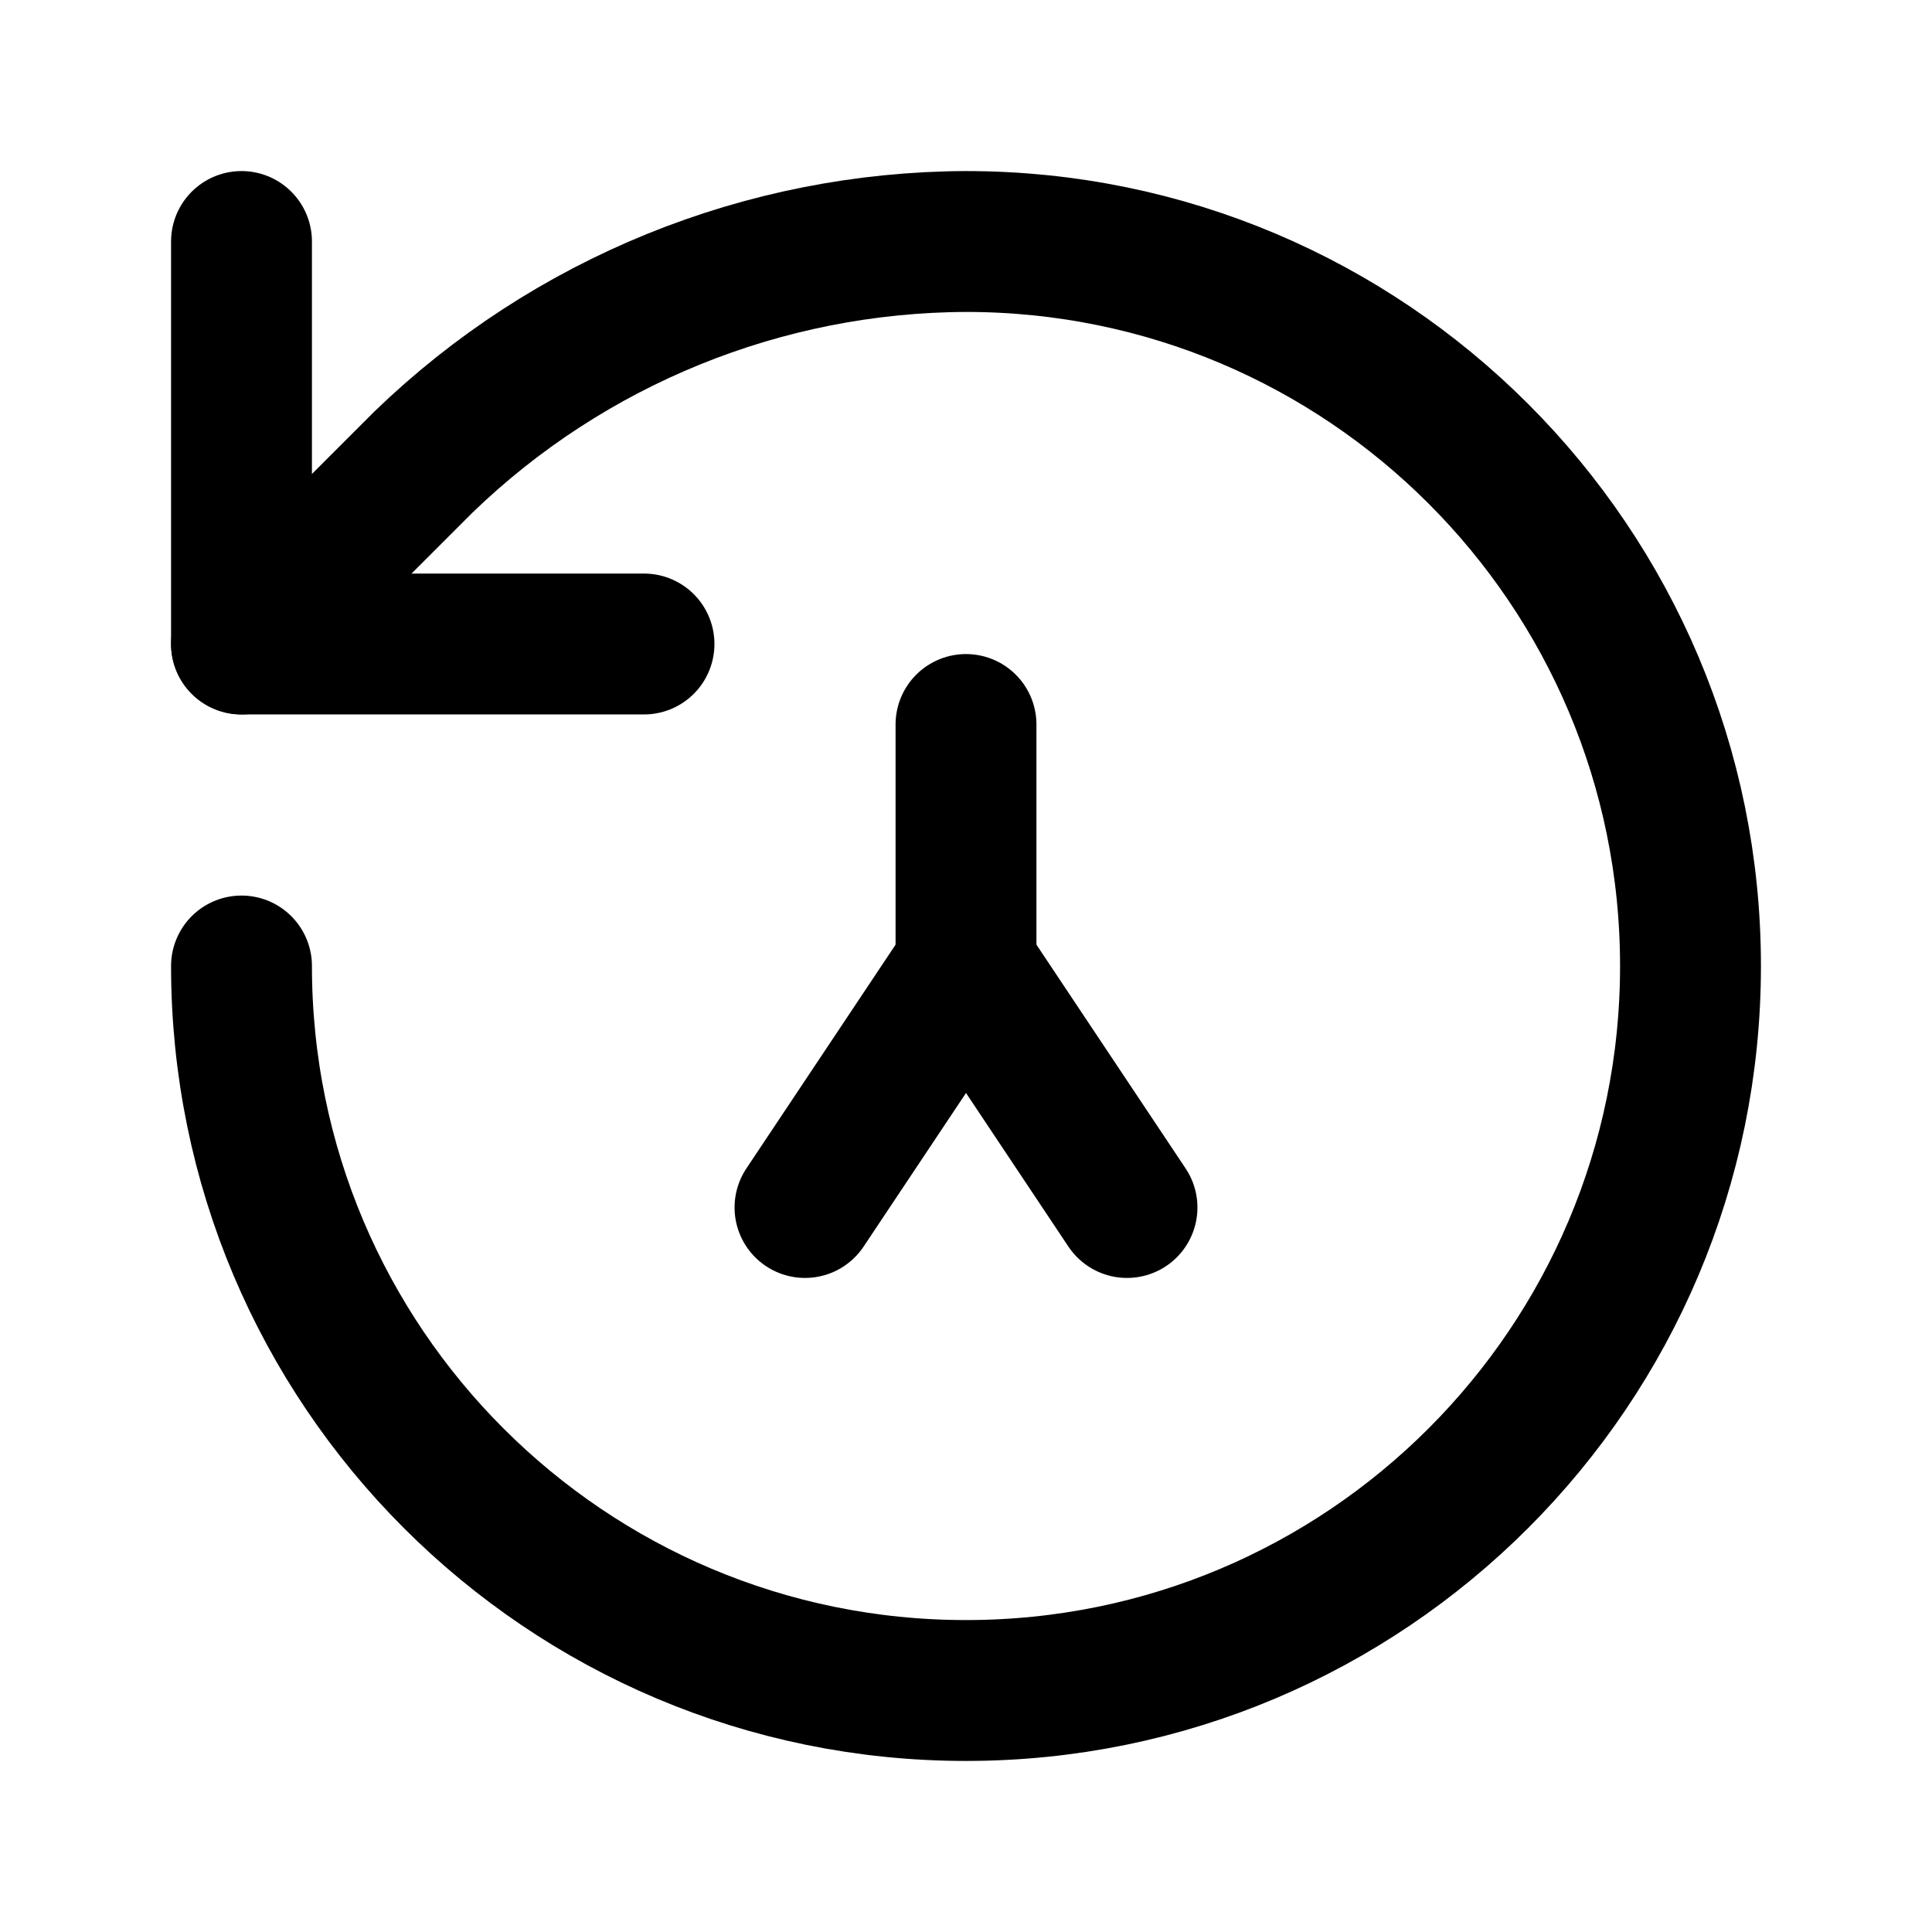
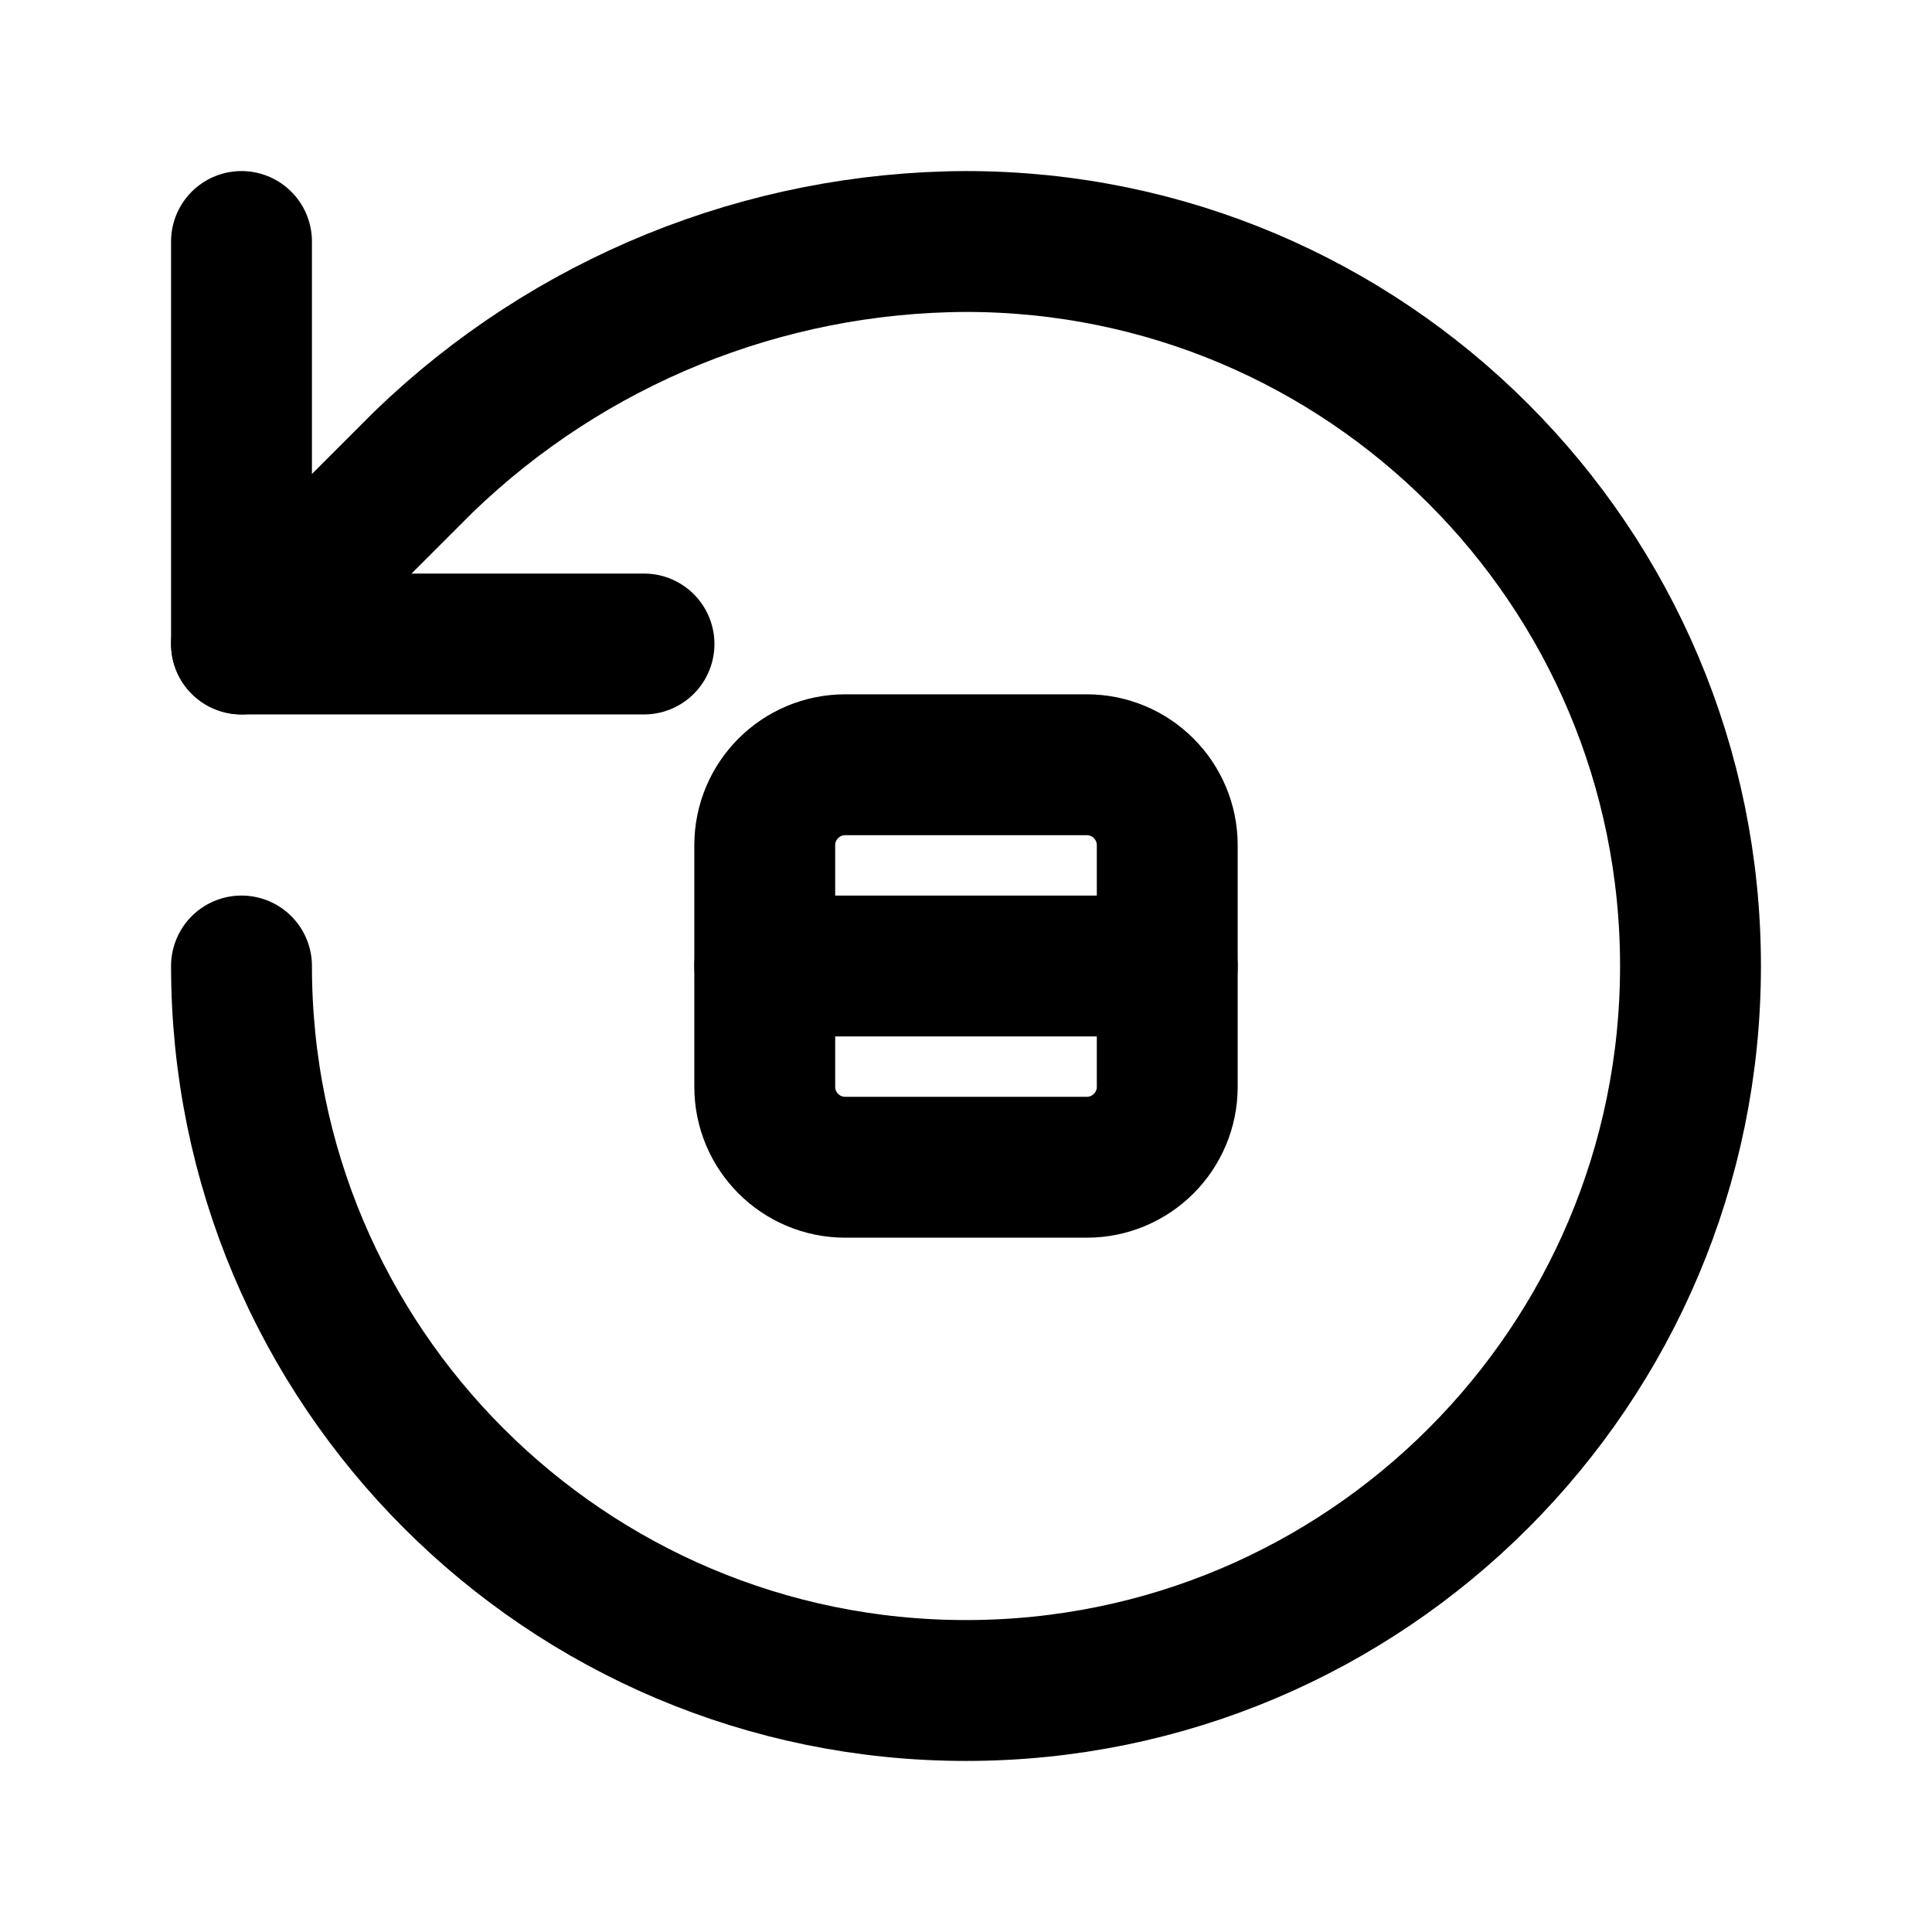
- <svg xmlns="http://www.w3.org/2000/svg" viewBox="0 0 24 24" fill="none" stroke="currentColor" stroke-width="1.75" stroke-linecap="round" stroke-linejoin="round" class="corex-app-icon corex-app-icon--easy-returns">
-   <path d="M3 12a9 9 0 1 0 9-9 9.75 9.75 0 0 0-6.74 2.74L3 8" />
+ <svg xmlns="http://www.w3.org/2000/svg" width="24" height="24" viewBox="0 0 24 24" fill="none" stroke="currentColor" stroke-width="1.75" stroke-linecap="round" stroke-linejoin="round" class="corex-app-icon corex-app-icon--easy-returns">
+   <path d="M3 12a9 9 0 1 0 9-9 9.75 9.75 0 0 0 -6.74 2.74L3 8" />
  <path d="M3 3v5h5" />
-   <path d="m10 15 2-3 2 3" />
-   <path d="M12 12v-3" />
+   <rect x="9.5" y="9.5" width="5" height="5" rx="1" />
+   <path d="M9.5 12h5" />
</svg>
